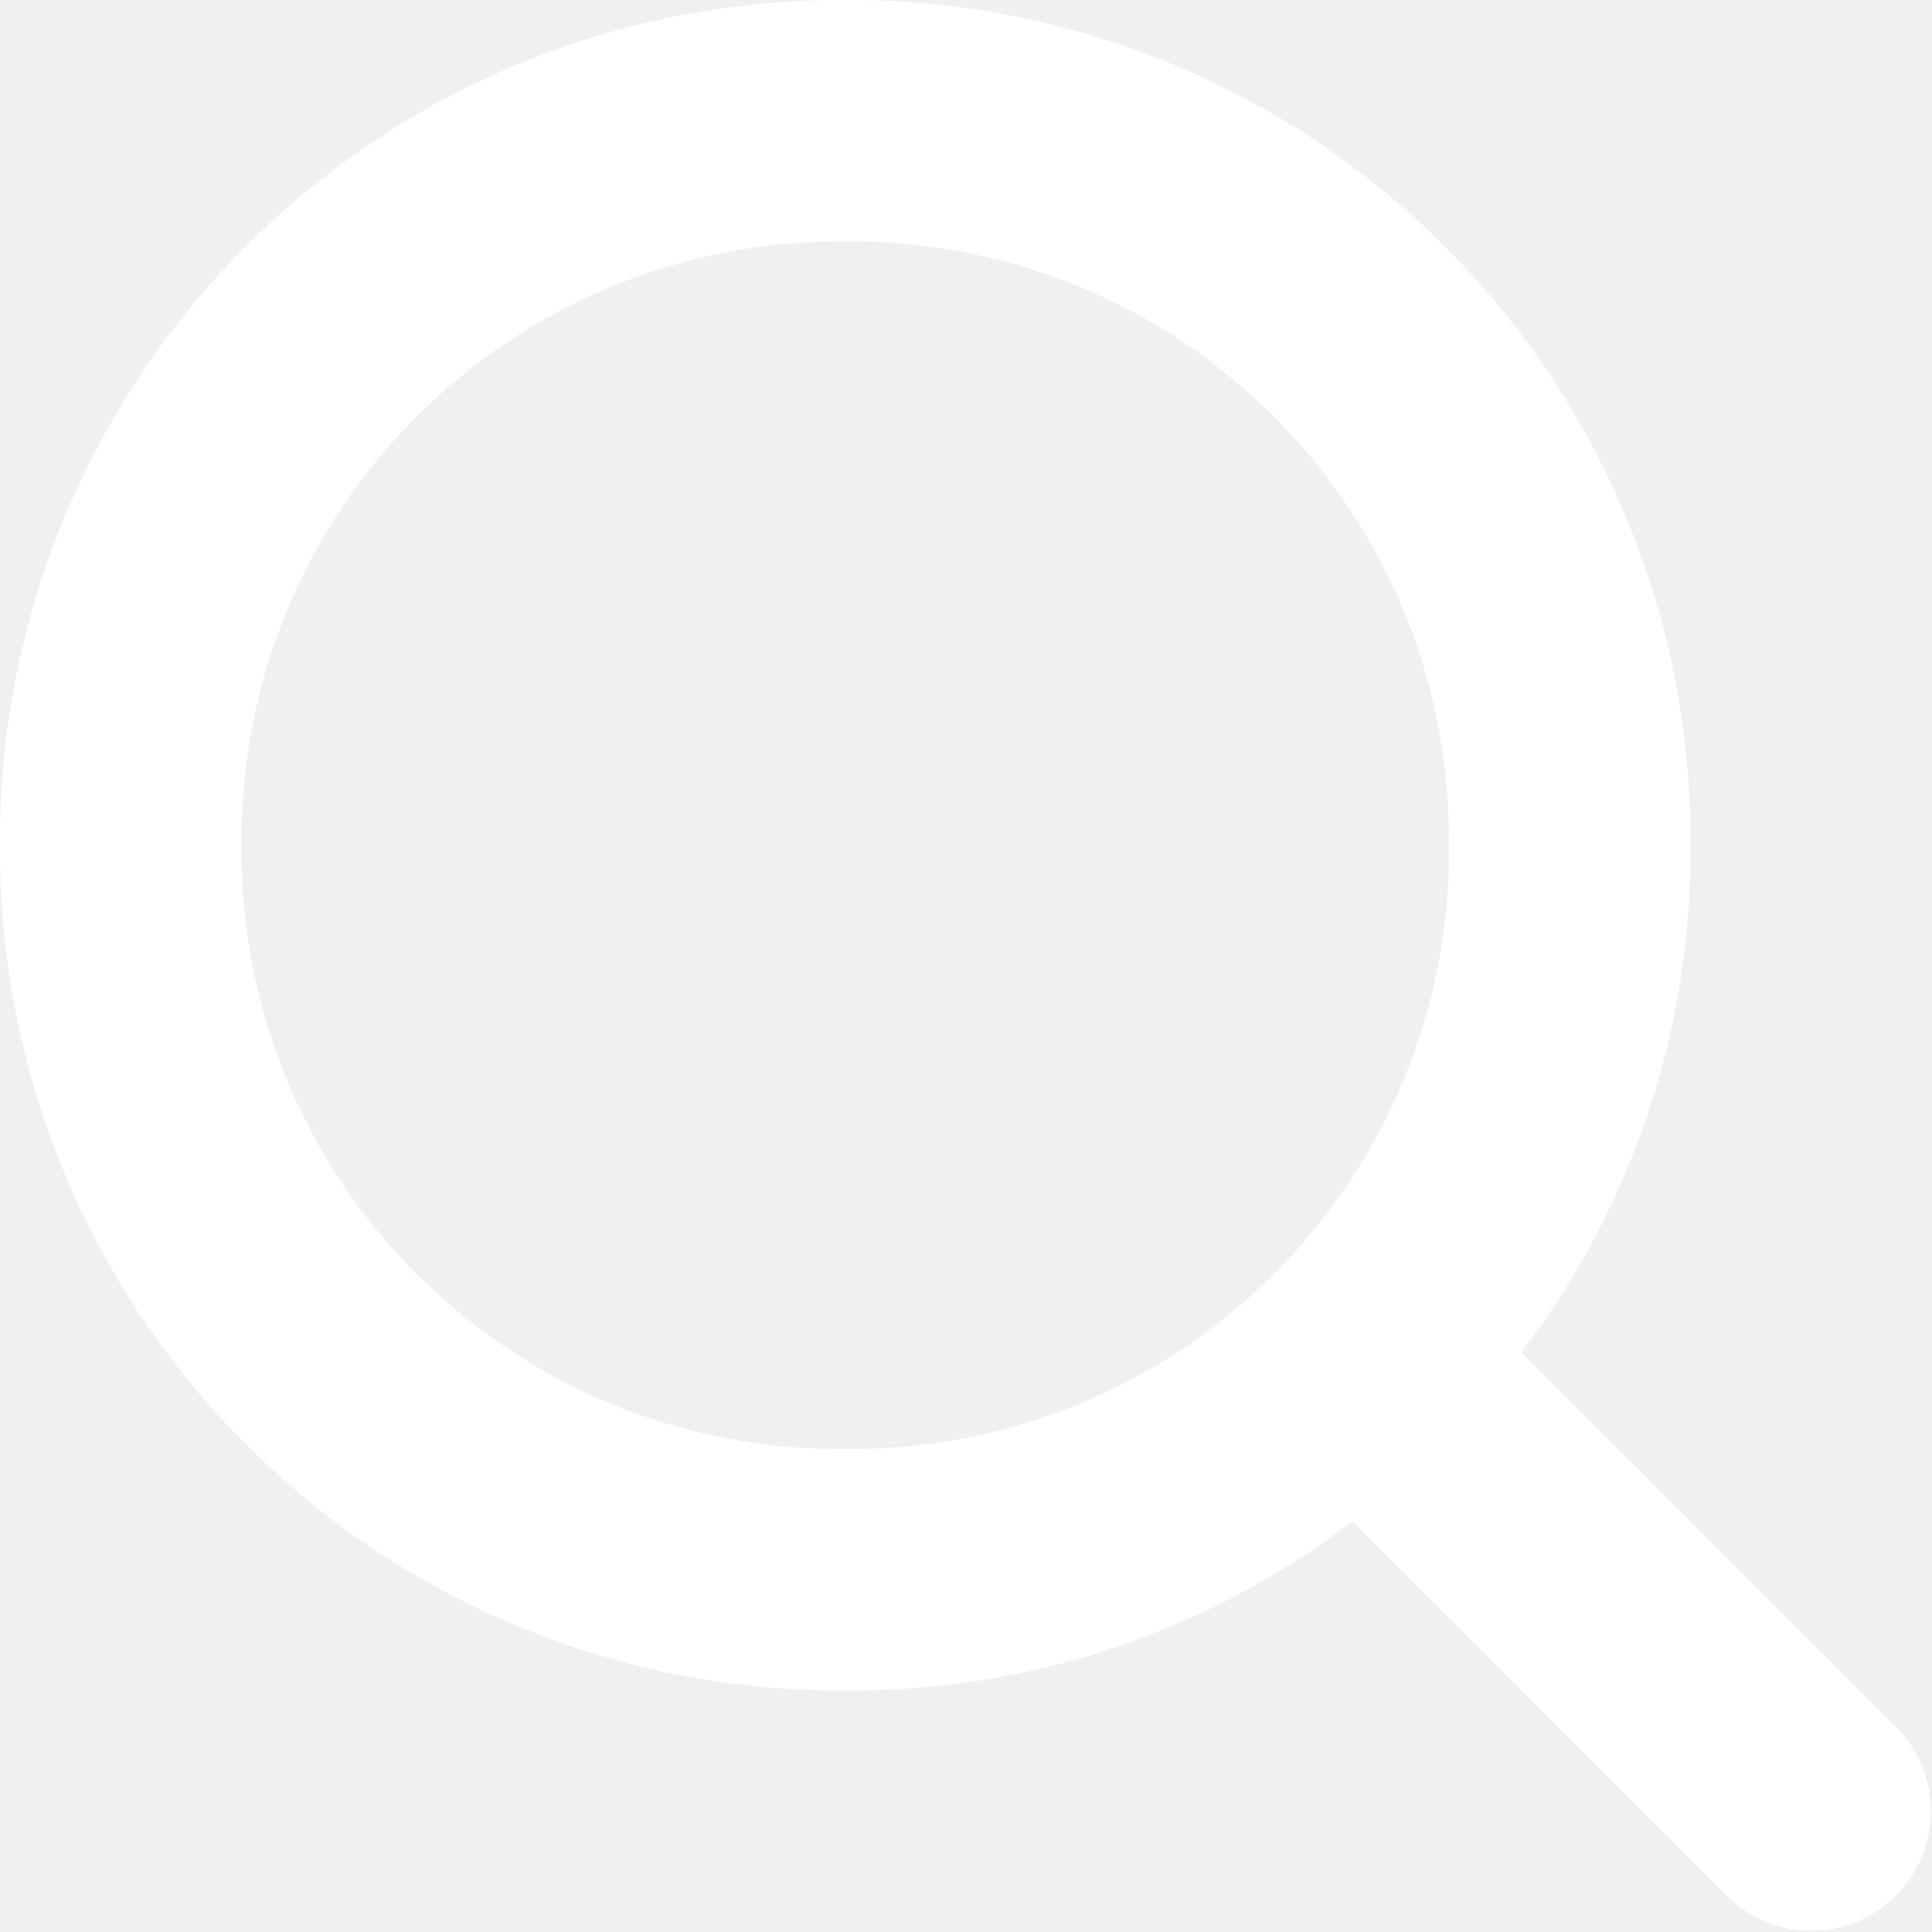
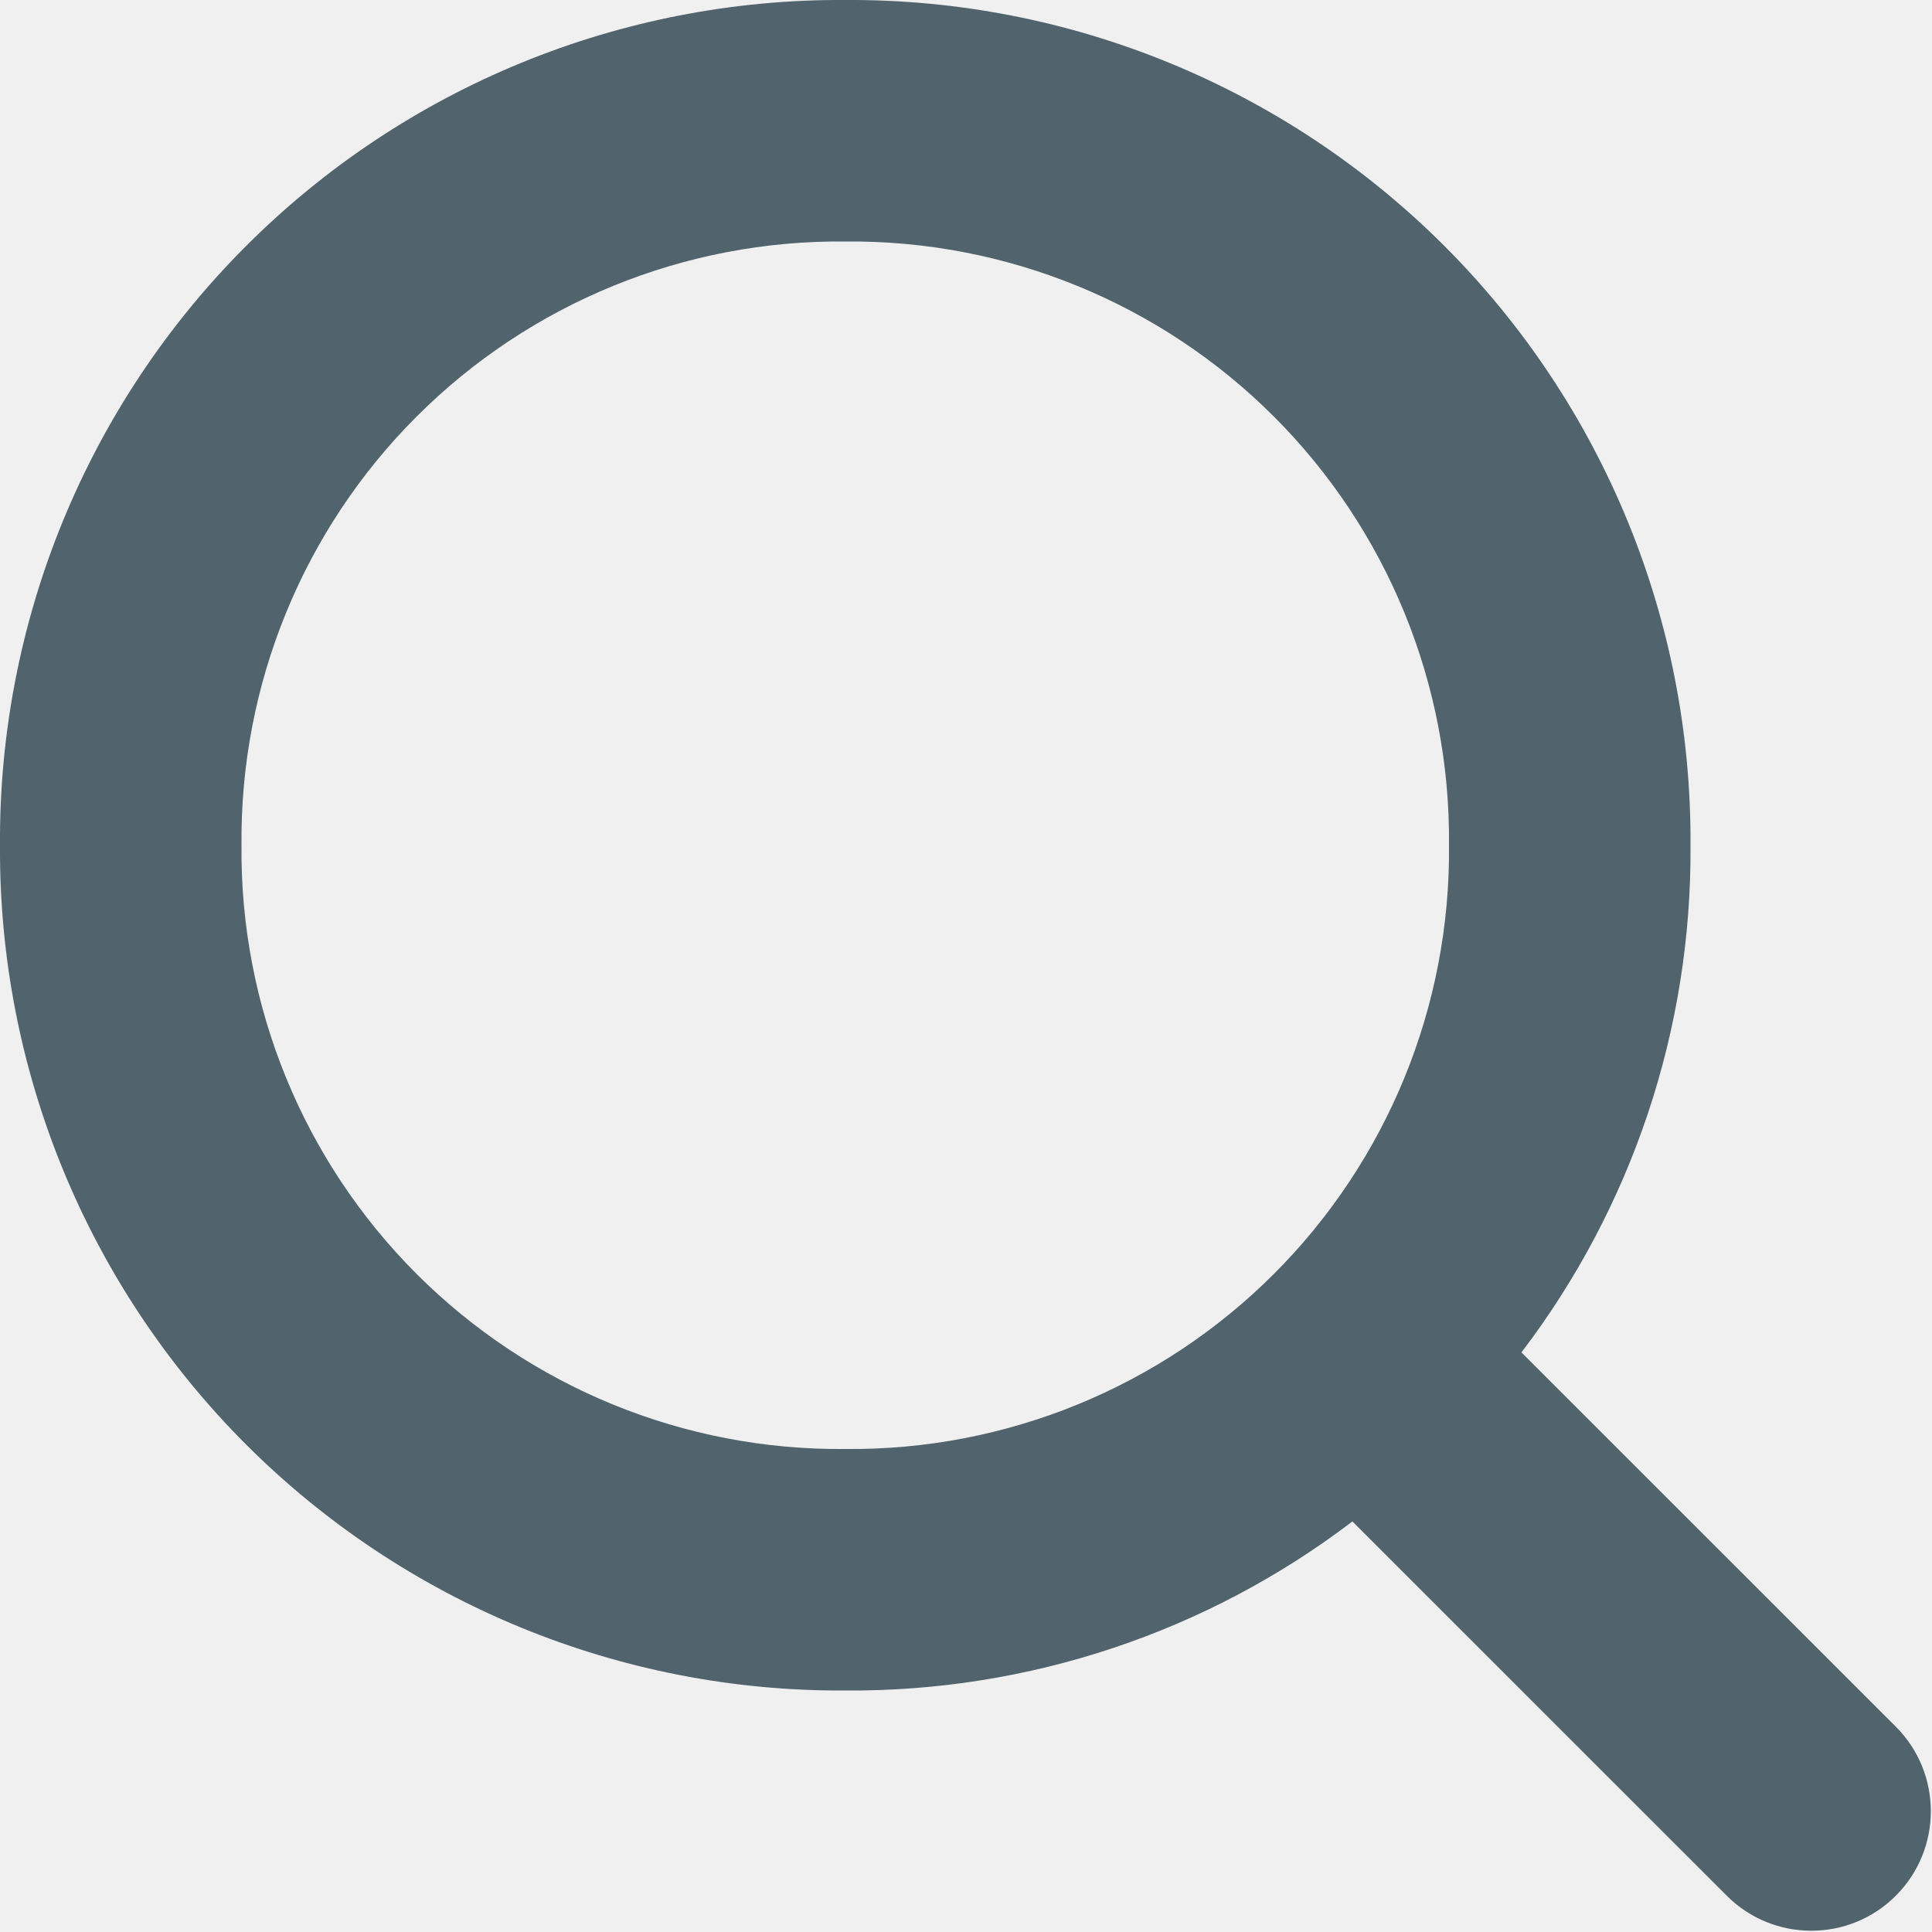
<svg xmlns="http://www.w3.org/2000/svg" id="Search_Icon" data-name="Search Icon" width="22" height="22" viewBox="0 0 22 22">
-   <path id="Path_2" data-name="Path 2" d="M2.75,9.625A6.808,6.808,0,0,1,9.625,2.75,6.808,6.808,0,0,1,16.5,9.625,6.808,6.808,0,0,1,9.625,16.5,6.808,6.808,0,0,1,2.75,9.625ZM19.663,21.587a1.361,1.361,0,1,0,1.925-1.925L17.325,15.4A9.414,9.414,0,0,0,19.25,9.625,9.566,9.566,0,0,0,9.625,0,9.566,9.566,0,0,0,0,9.625,9.566,9.566,0,0,0,9.625,19.25,9.414,9.414,0,0,0,15.4,17.325Z" fill="#fff" />
+   <path id="Path_2" data-name="Path 2" d="M2.75,9.625A6.808,6.808,0,0,1,9.625,2.75,6.808,6.808,0,0,1,16.5,9.625,6.808,6.808,0,0,1,9.625,16.5,6.808,6.808,0,0,1,2.75,9.625ZM19.663,21.587a1.361,1.361,0,1,0,1.925-1.925L17.325,15.4A9.414,9.414,0,0,0,19.25,9.625,9.566,9.566,0,0,0,9.625,0,9.566,9.566,0,0,0,0,9.625,9.566,9.566,0,0,0,9.625,19.25,9.414,9.414,0,0,0,15.4,17.325Z" fill="#51636d" />
</svg>
